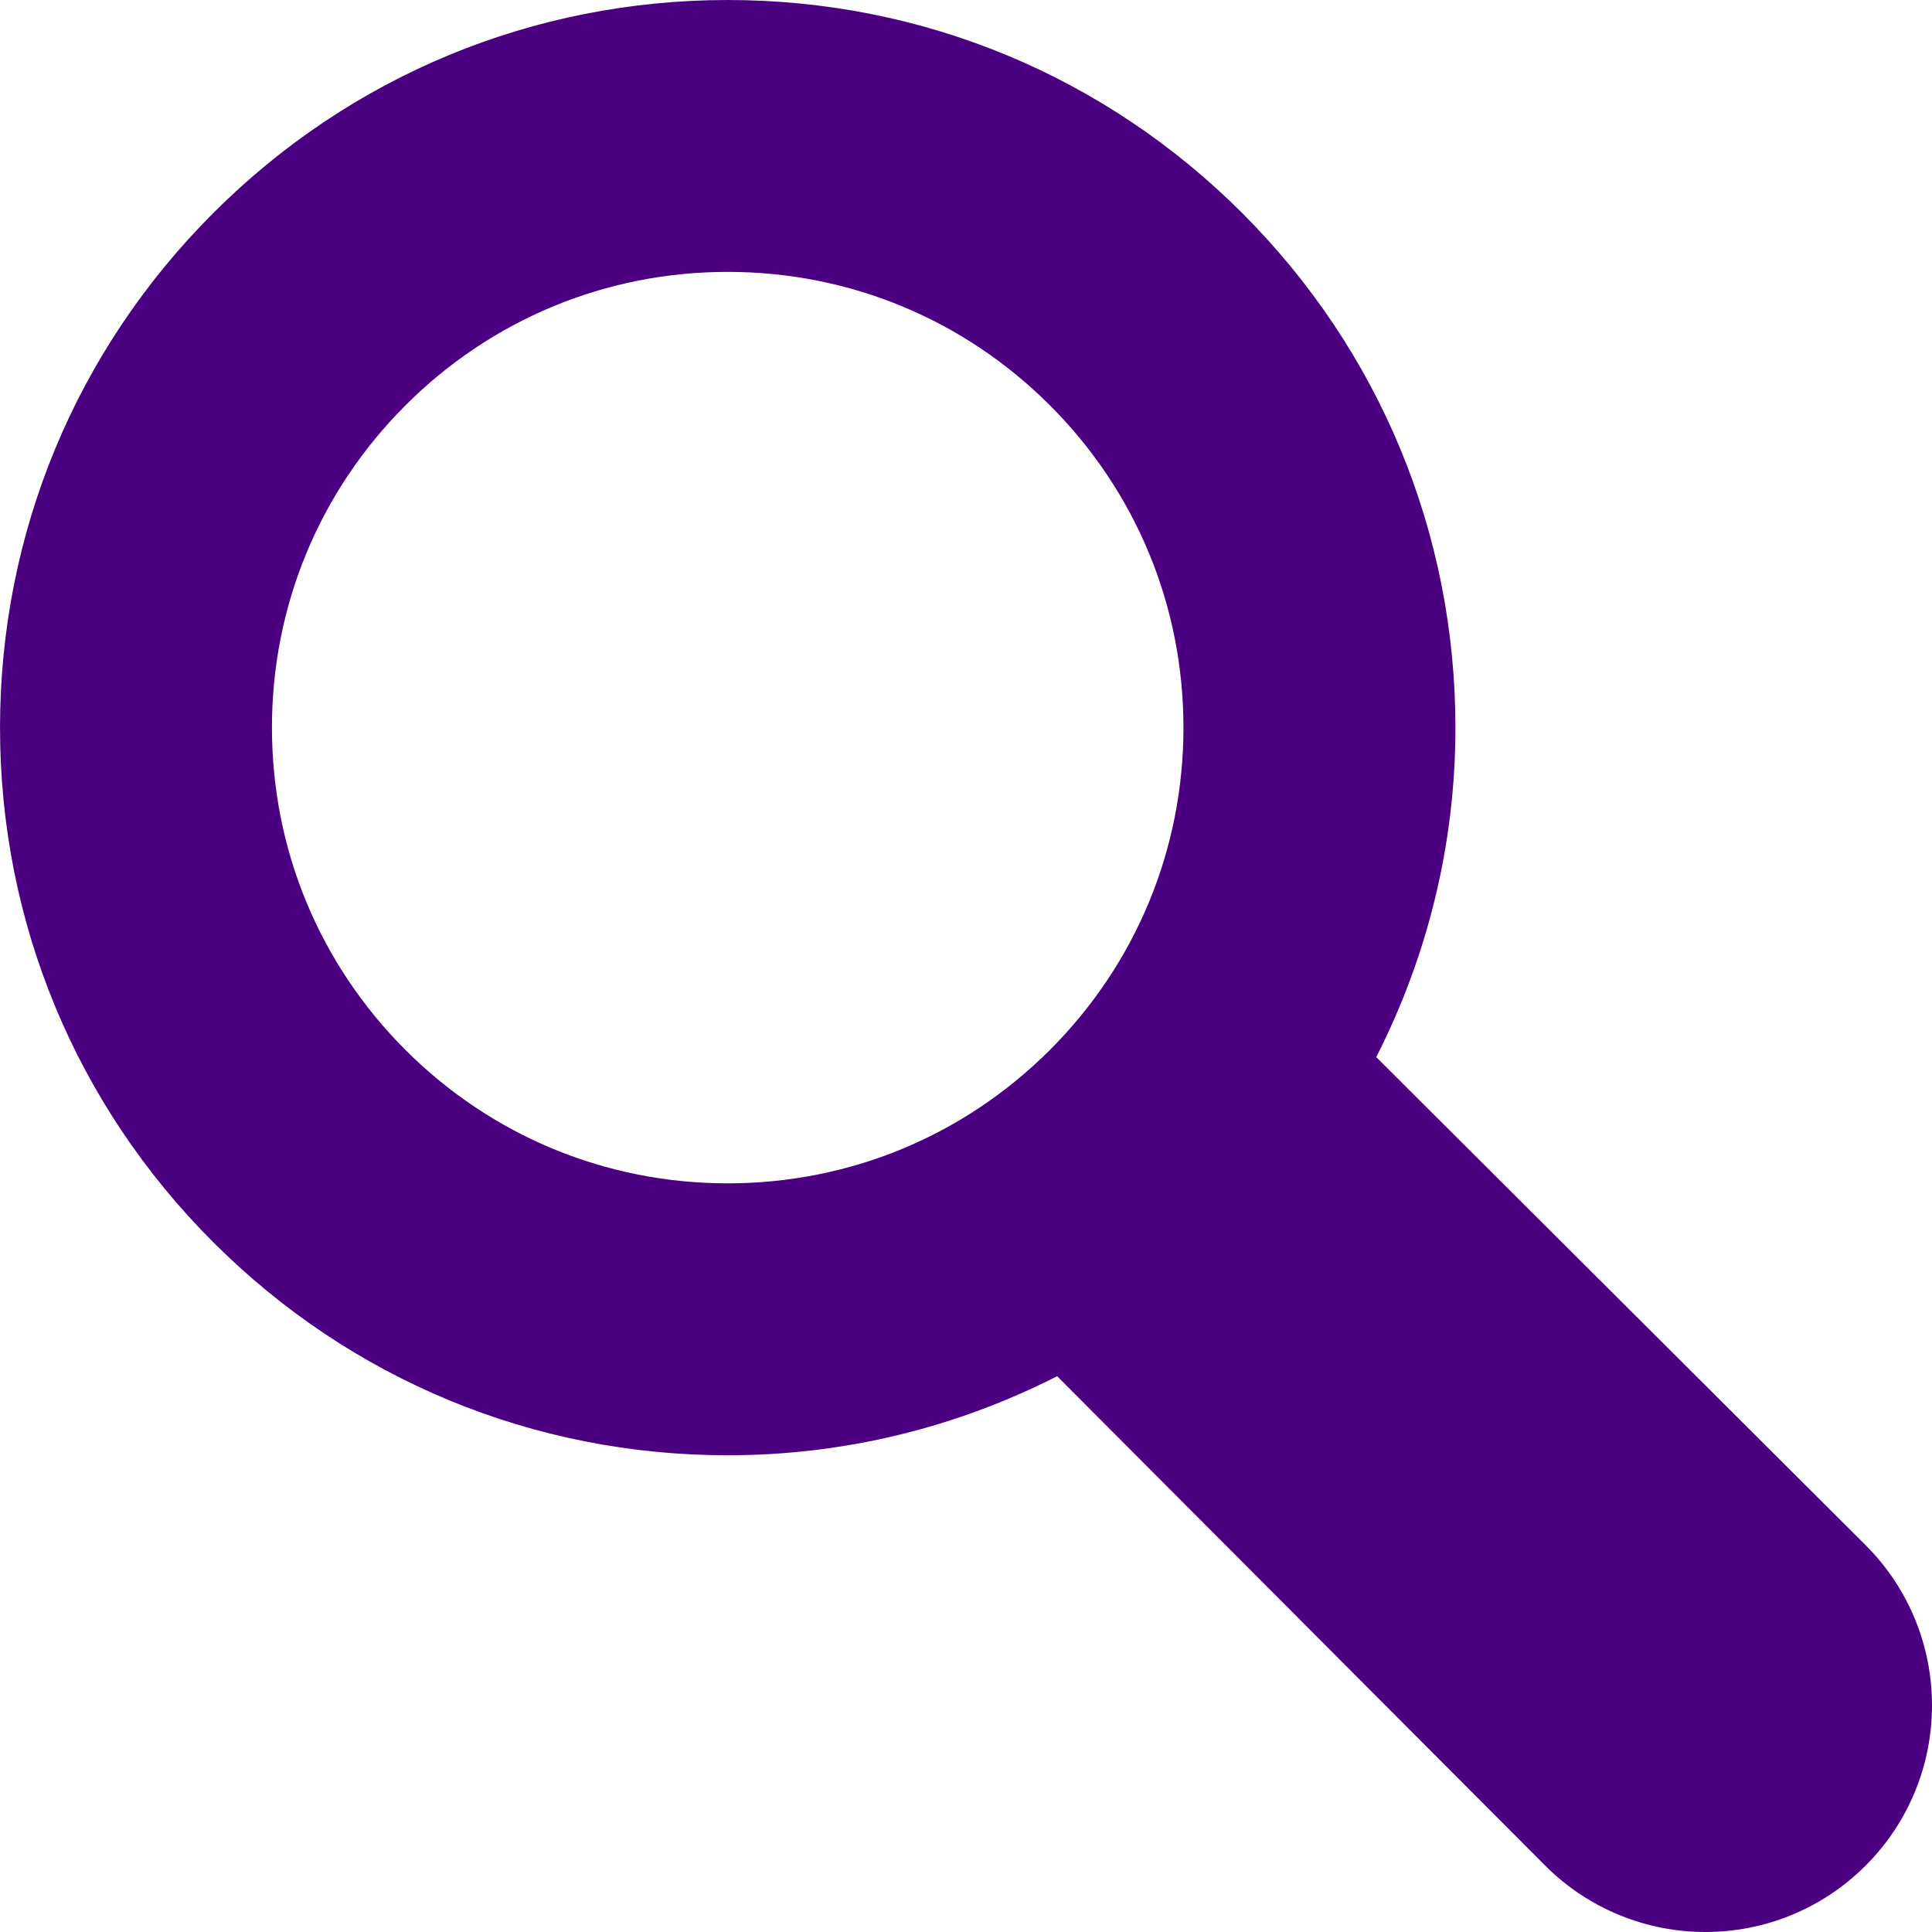
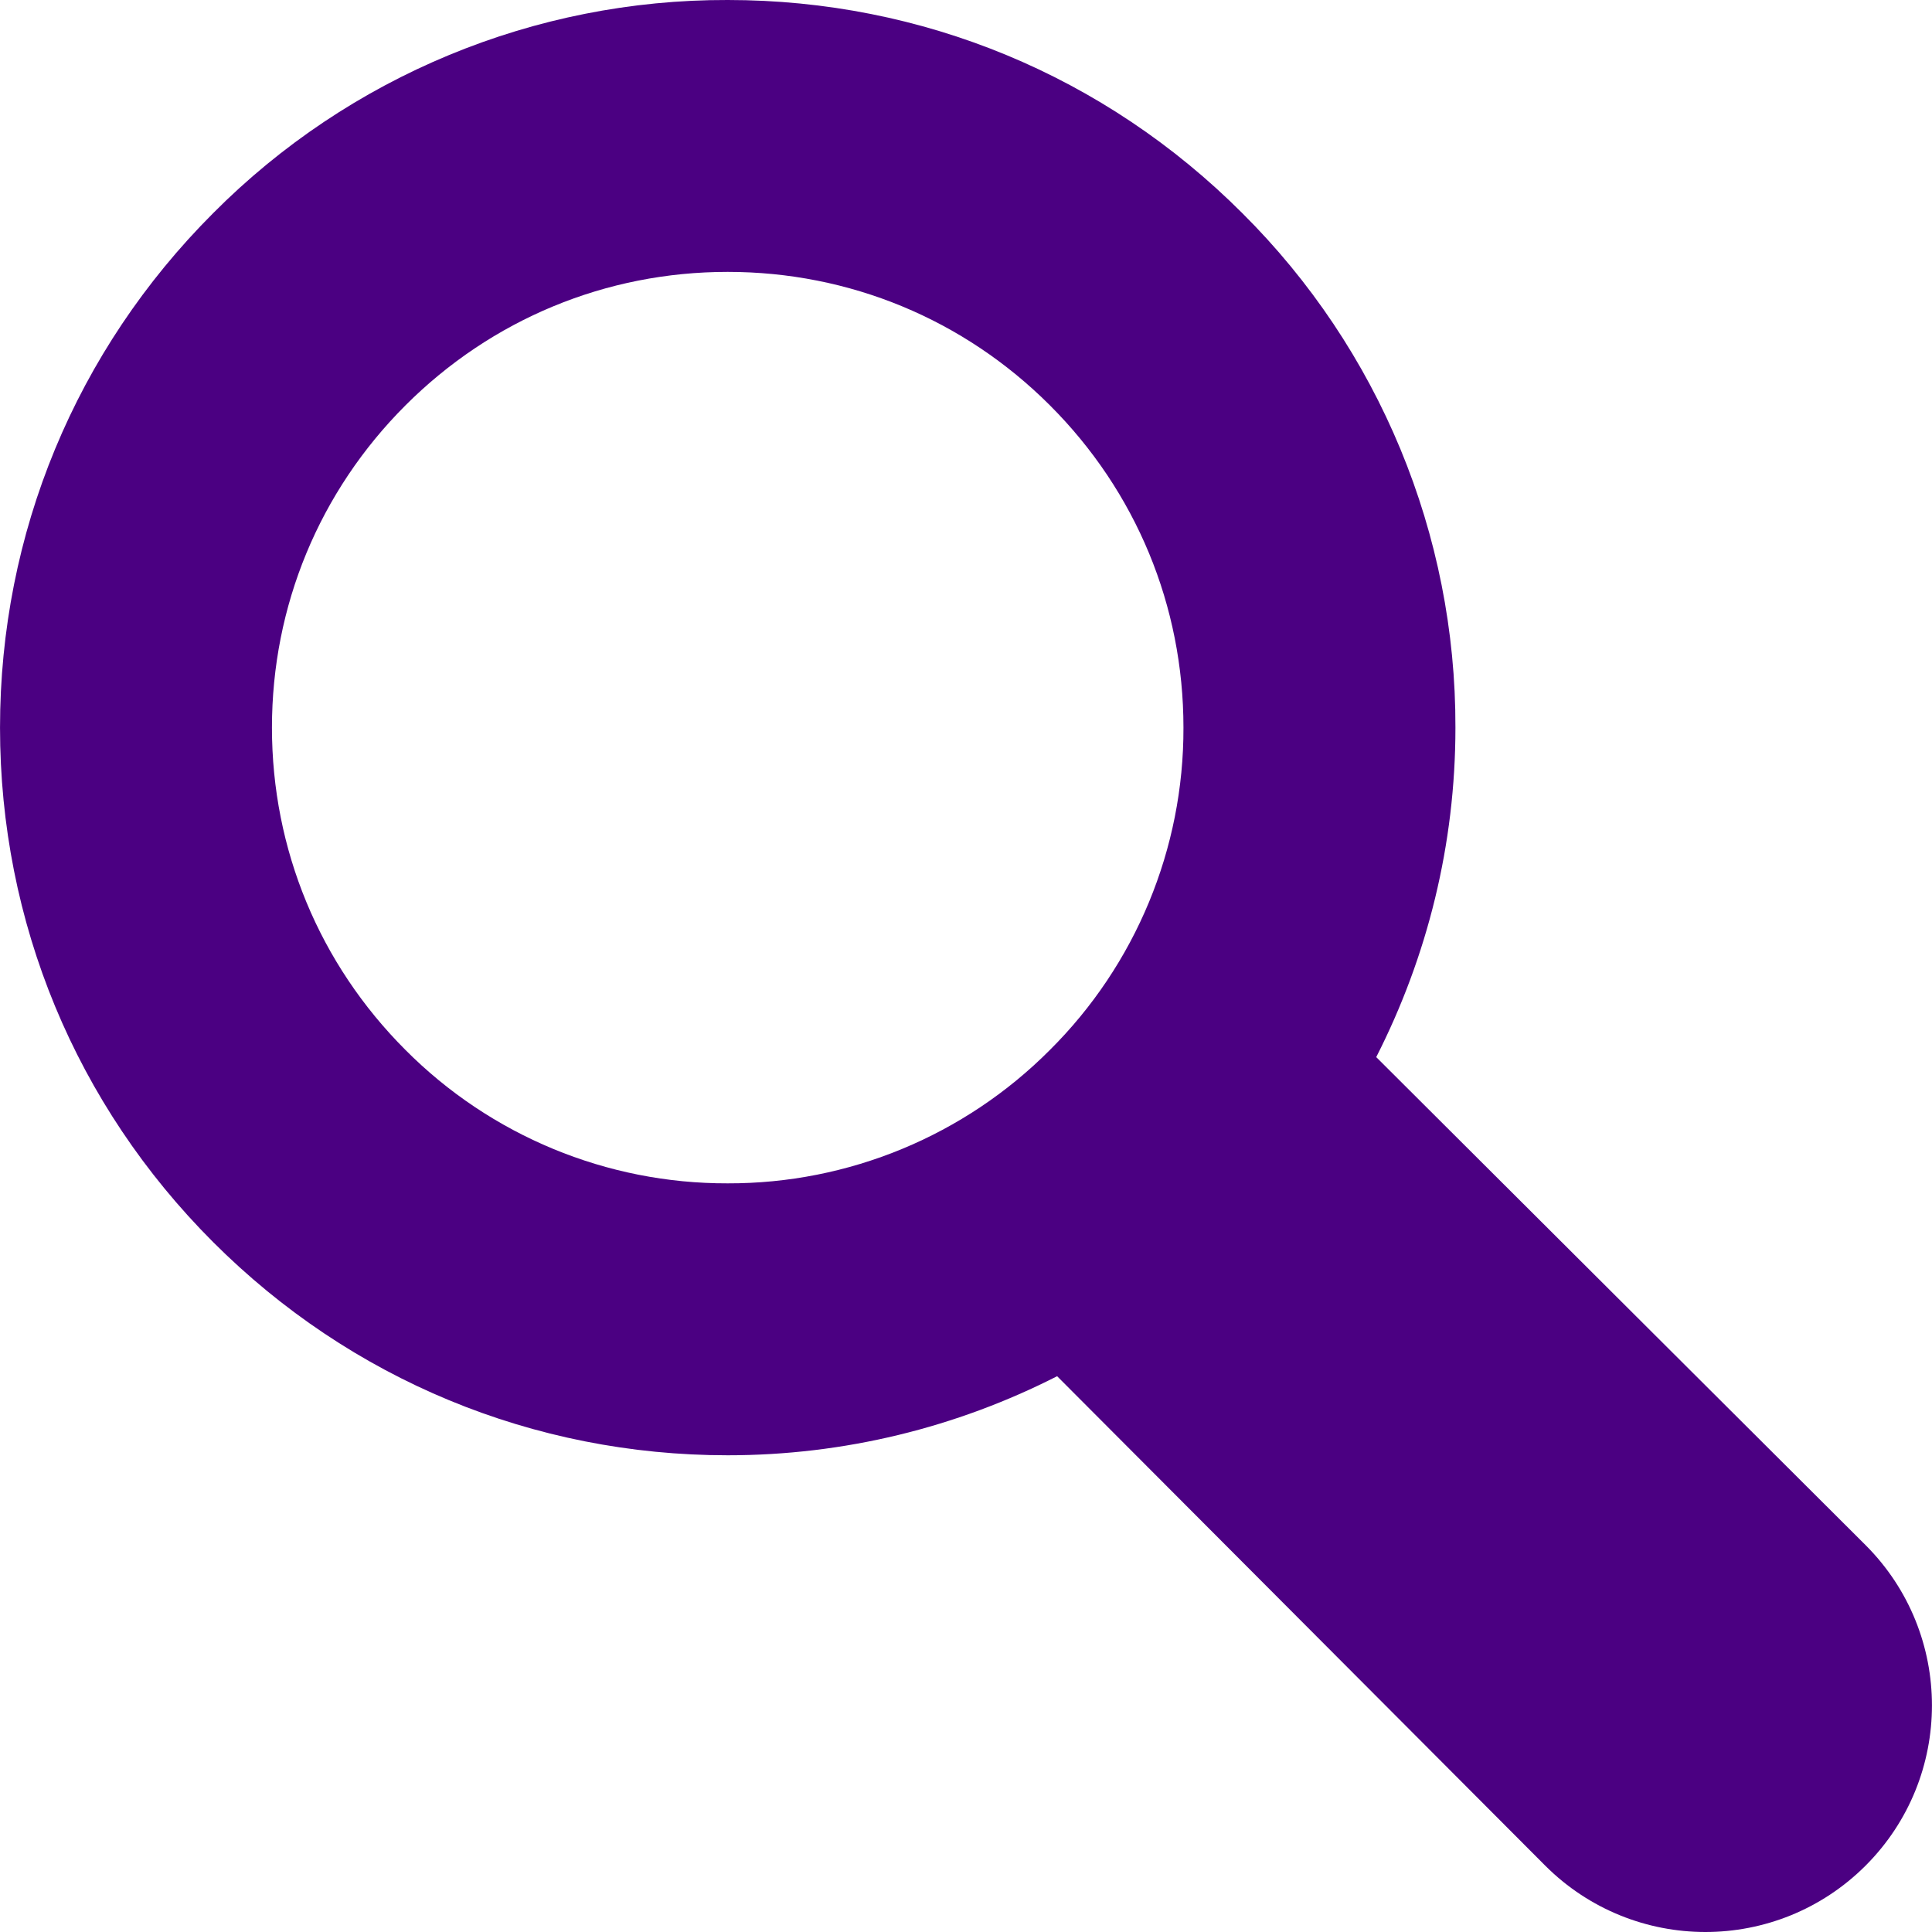
- <svg xmlns="http://www.w3.org/2000/svg" version="1.1" width="512" height="512" x="0" y="0" viewBox="0 0 45.008 45.009" style="enable-background:new 0 0 512 512" xml:space="preserve" class="">
-   <g>
-     <g>
-       <path d="M43.462,35.997l-11.401-11.37c1.197-2.352,1.845-4.962,1.845-7.676c0-4.528-1.765-8.785-4.966-11.986   C25.739,1.763,21.481,0,16.953,0C12.426,0,8.167,1.763,4.966,4.965C1.765,8.167,0,12.424,0,16.952   c0,4.528,1.764,8.785,4.966,11.986c3.201,3.202,7.459,4.965,11.986,4.965c2.714,0,5.325-0.646,7.675-1.842l11.371,11.402   c1.029,1.029,2.382,1.546,3.732,1.546c1.35,0,2.701-0.517,3.731-1.546C45.524,41.4,45.524,38.059,43.462,35.997z M9.444,24.459   c-2.005-2.006-3.109-4.671-3.109-7.507s1.104-5.502,3.11-7.508c2.005-2.005,4.671-3.11,7.507-3.11s5.502,1.104,7.508,3.11   c2.005,2.005,3.11,4.671,3.11,7.507s-1.105,5.502-3.11,7.508c-2.006,2.005-4.673,3.109-7.508,3.109   C14.117,27.568,11.451,26.465,9.444,24.459z" fill="#4b0082" data-original="#000000" style="" class="" />
-     </g>
-     <g>
- </g>
-     <g>
- </g>
-     <g>
- </g>
-     <g>
- </g>
-     <g>
- </g>
-     <g>
- </g>
-     <g>
- </g>
-     <g>
- </g>
-     <g>
- </g>
-     <g>
- </g>
-     <g>
- </g>
-     <g>
- </g>
-     <g>
- </g>
-     <g>
- </g>
-     <g>
- </g>
-   </g>
+ <svg xmlns="http://www.w3.org/2000/svg" width="512" height="512" viewBox="0 0 45.008 45.009">
+   <path d="M43.462 35.997l-11.401-11.37c1.197-2.352 1.845-4.962 1.845-7.676A16.84 16.84 0 0 0 28.94 4.965C25.739 1.763 21.481 0 16.953 0A16.84 16.84 0 0 0 4.966 4.965C1.765 8.167 0 12.424 0 16.952s1.764 8.785 4.966 11.986 7.459 4.965 11.986 4.965c2.714 0 5.325-.646 7.675-1.842l11.371 11.402c1.029 1.029 2.382 1.546 3.732 1.546s2.701-.517 3.731-1.546a5.28 5.28 0 0 0 .001-7.466zM9.444 24.459c-2.005-2.006-3.109-4.671-3.109-7.507s1.104-5.502 3.11-7.508 4.671-3.11 7.507-3.11 5.502 1.104 7.508 3.11 3.11 4.671 3.11 7.507a10.55 10.55 0 0 1-3.11 7.508 10.55 10.55 0 0 1-7.508 3.109 10.55 10.55 0 0 1-7.508-3.109z" fill="indigo" />
</svg>
